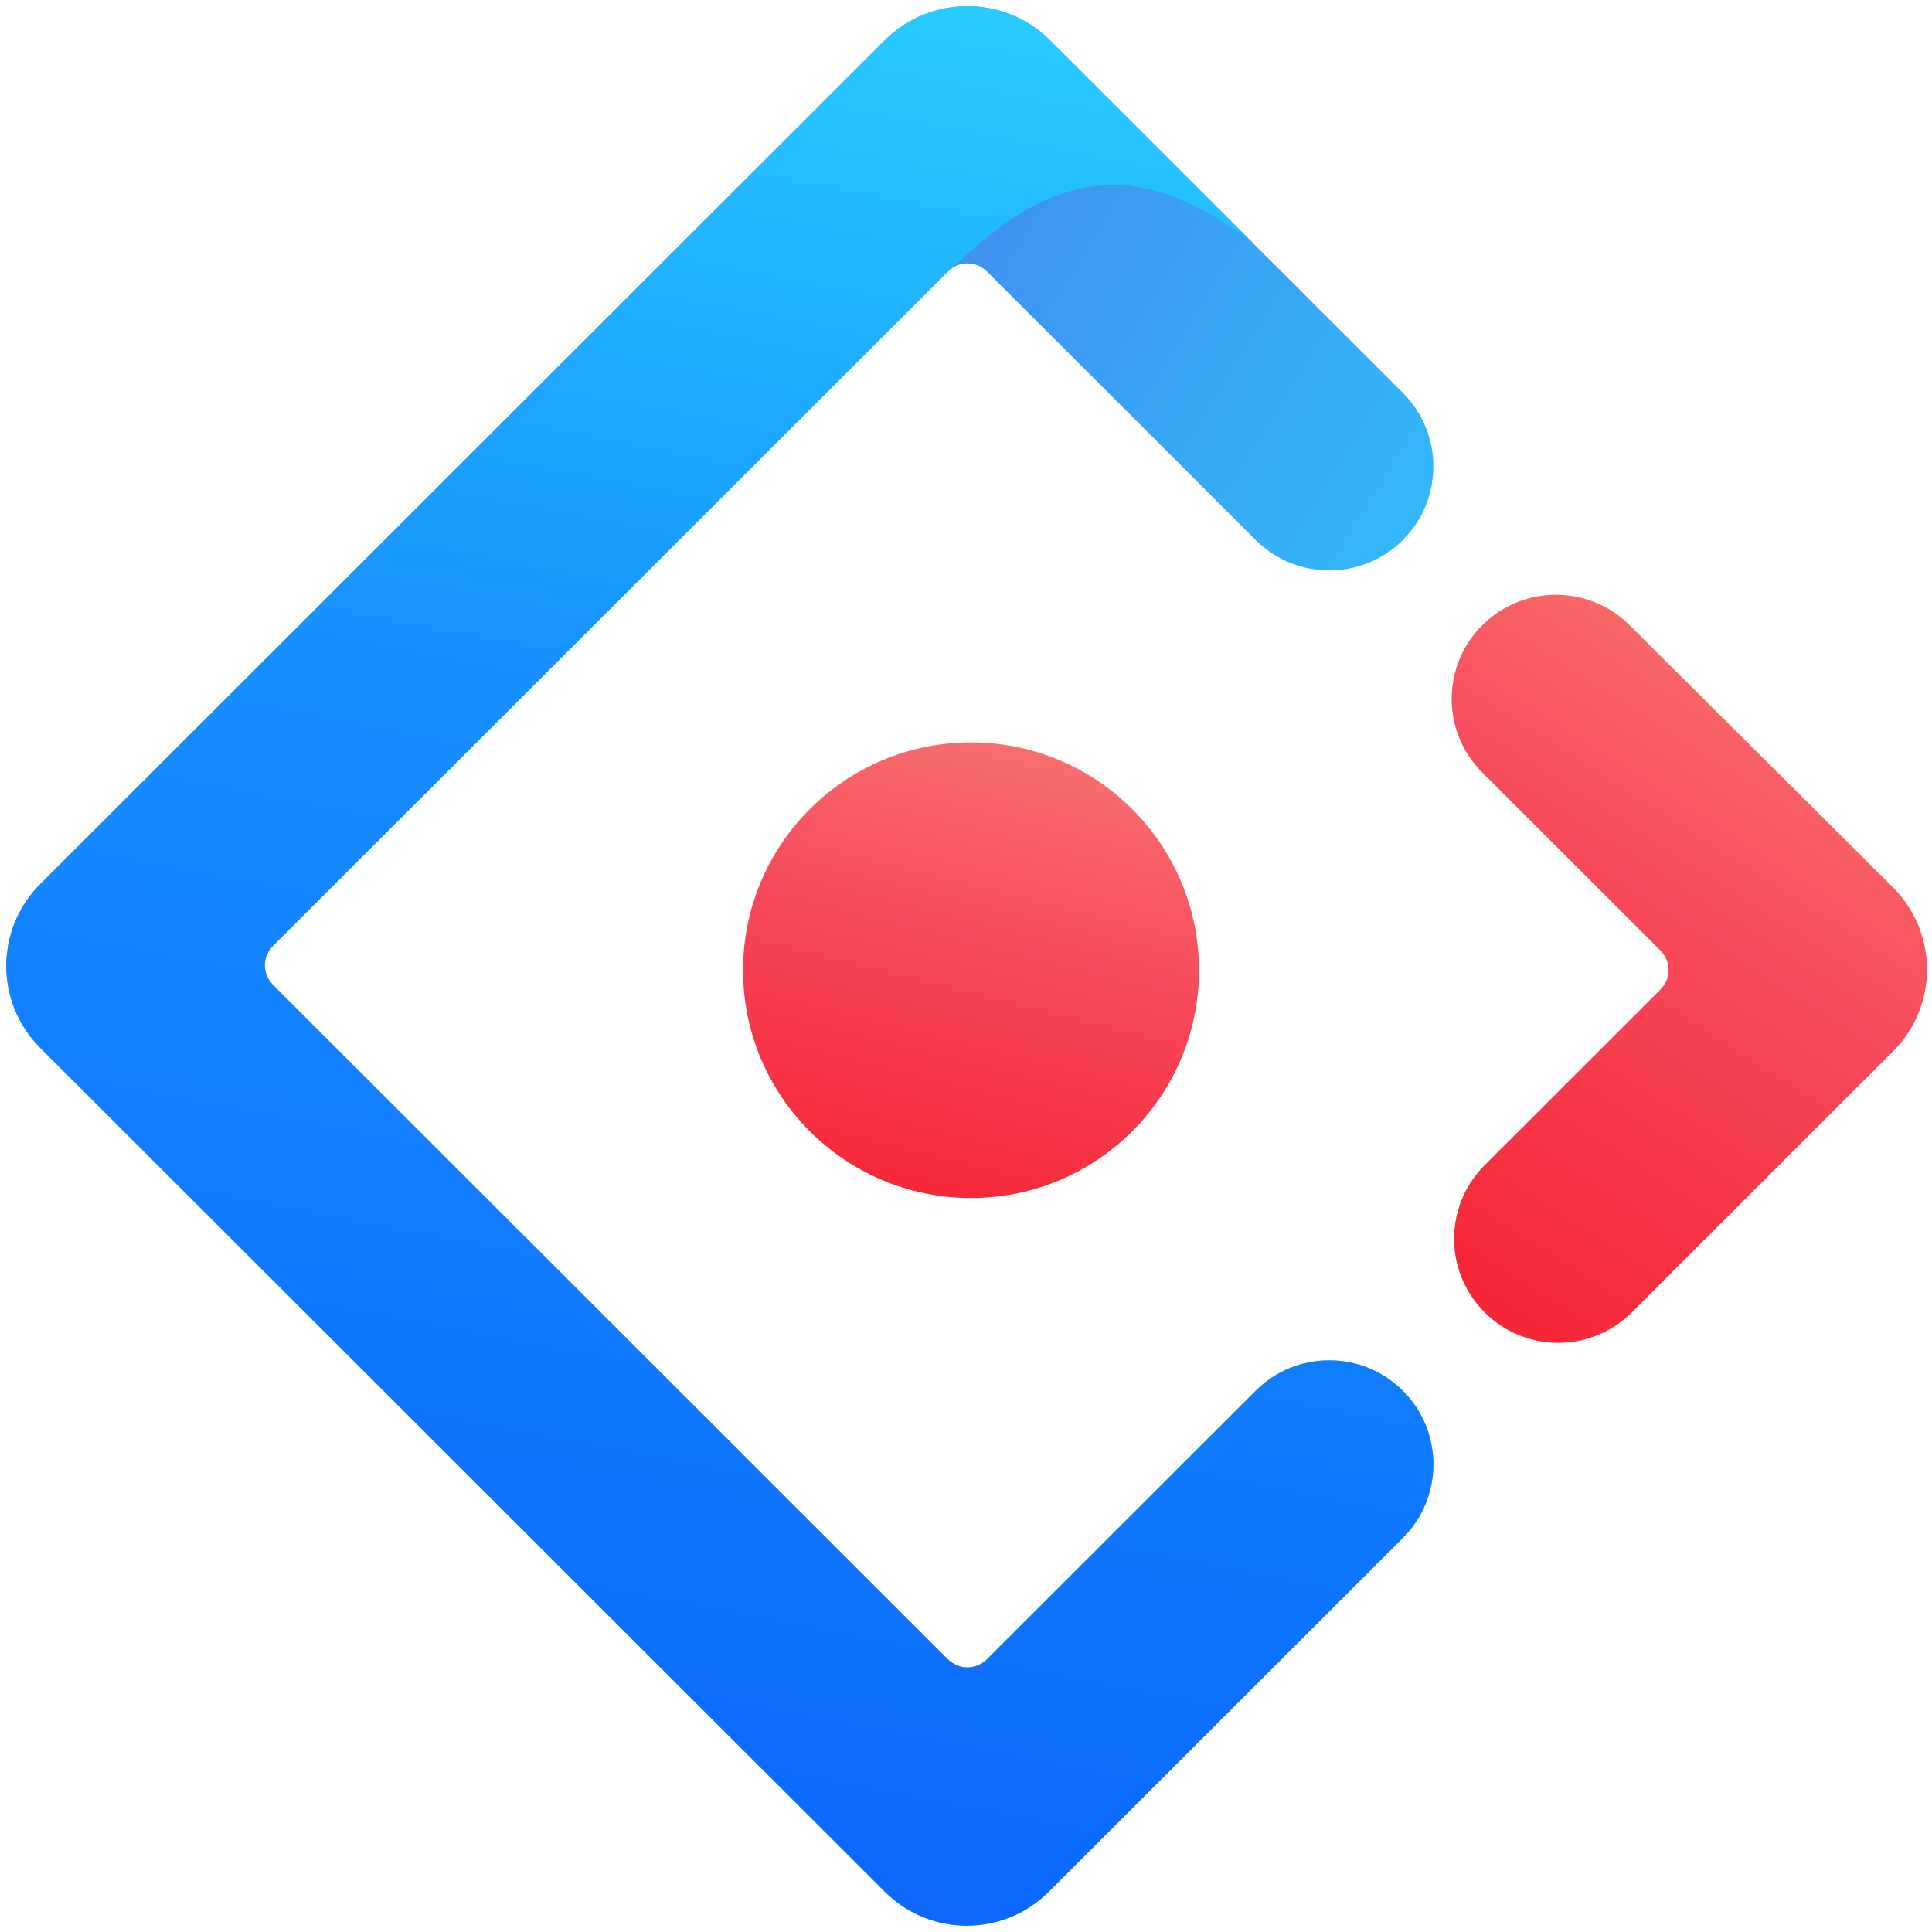
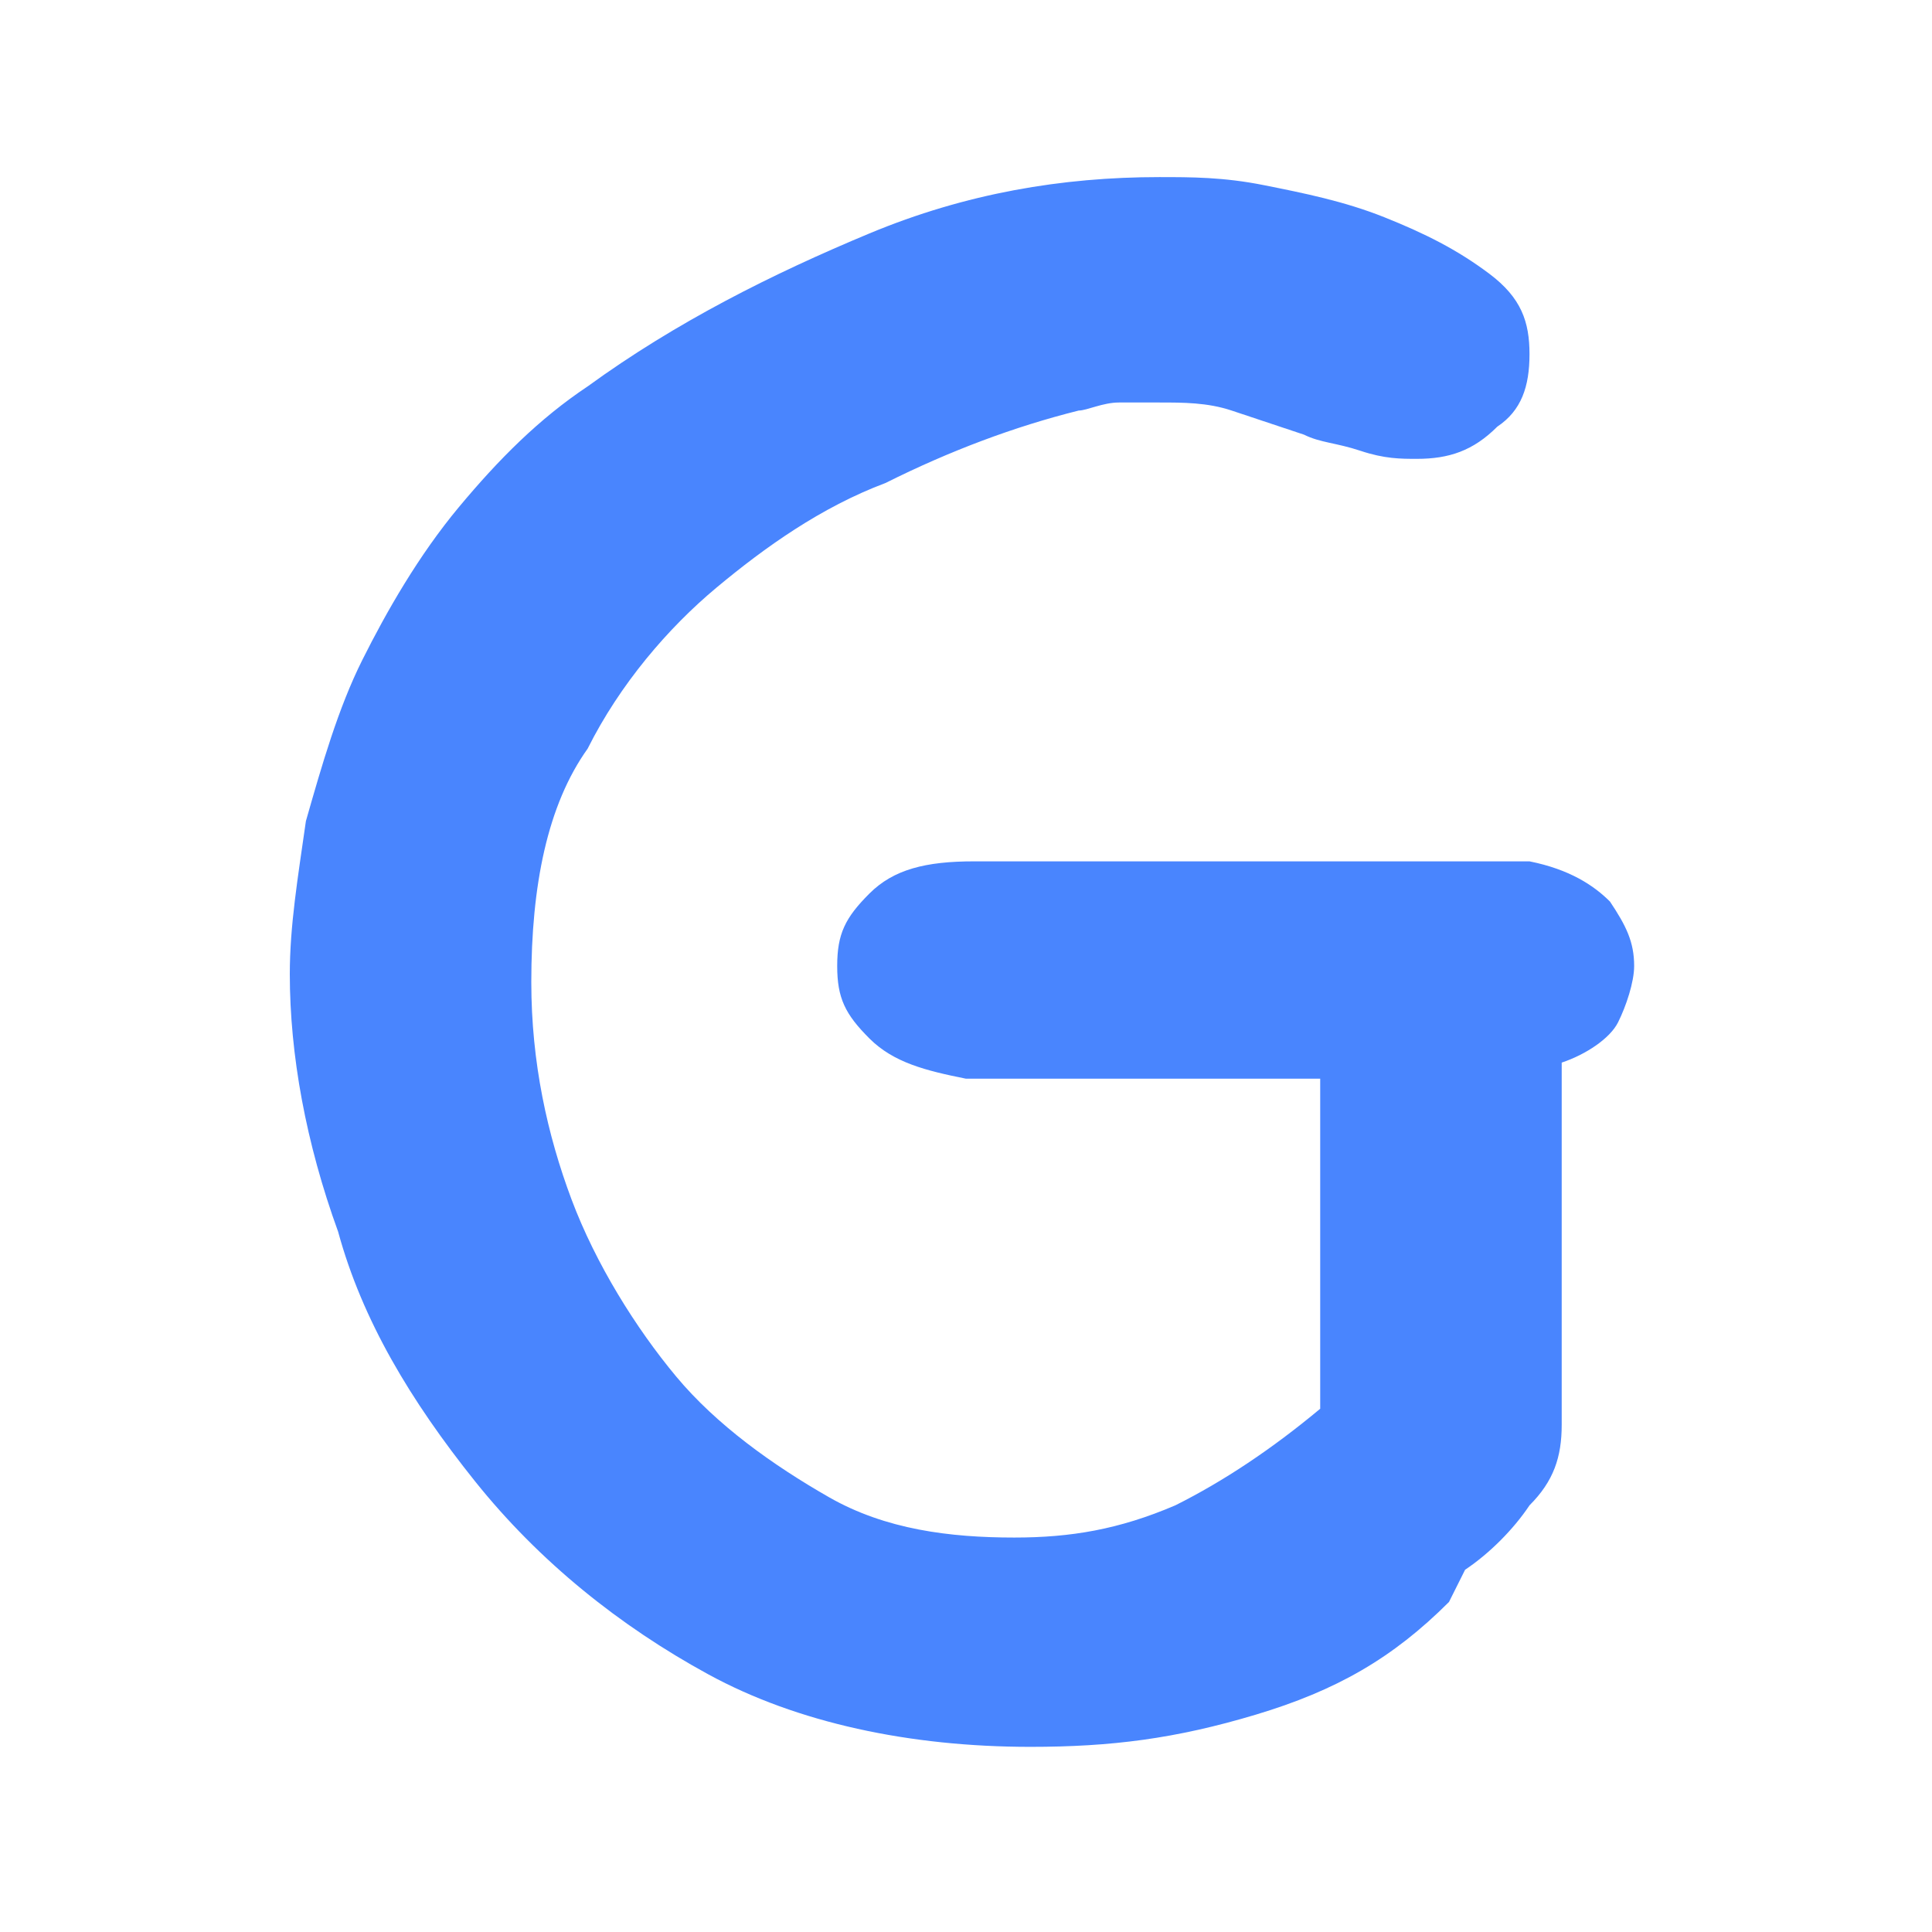
- <svg xmlns="http://www.w3.org/2000/svg" width="200px" height="200px" viewBox="0 0 200 200" version="1.1">
+ <svg xmlns="http://www.w3.org/2000/svg" t="1575455747152" class="icon" viewBox="0 0 1024 1024" version="1.1" p-id="2291" width="200" height="200">
  <defs>
-     <linearGradient x1="62.102%" y1="0%" x2="108.197%" y2="37.864%" id="linearGradient-1">
-       <stop stop-color="#4285EB" offset="0%" />
-       <stop stop-color="#2EC7FF" offset="100%" />
-     </linearGradient>
-     <linearGradient x1="69.644%" y1="0%" x2="54.043%" y2="108.457%" id="linearGradient-2">
-       <stop stop-color="#29CDFF" offset="0%" />
-       <stop stop-color="#148EFF" offset="37.86%" />
-       <stop stop-color="#0A60FF" offset="100%" />
-     </linearGradient>
-     <linearGradient x1="69.691%" y1="-12.974%" x2="16.723%" y2="117.391%" id="linearGradient-3">
-       <stop stop-color="#FA816E" offset="0%" />
-       <stop stop-color="#F74A5C" offset="41.473%" />
-       <stop stop-color="#F51D2C" offset="100%" />
-     </linearGradient>
-     <linearGradient x1="68.128%" y1="-35.691%" x2="30.44%" y2="114.943%" id="linearGradient-4">
-       <stop stop-color="#FA8E7D" offset="0%" />
-       <stop stop-color="#F74A5C" offset="51.264%" />
-       <stop stop-color="#F51D2C" offset="100%" />
-     </linearGradient>
+     <style type="text/css" />
  </defs>
-   <g id="Page-1" stroke="none" stroke-width="1" fill="none" fill-rule="evenodd">
-     <g id="logo" transform="translate(-20, -20)">
-       <g id="Group-28-Copy-5" transform="translate(20, 20)">
-         <g id="Group-27-Copy-3">
-           <g id="Group-25" fill-rule="nonzero">
-             <g id="2">
-               <path d="M91.588,4.177 L4.18,91.513 C-0.519,96.208 -0.519,103.792 4.18,108.487 L91.588,195.823 C96.287,200.519 103.877,200.519 108.577,195.823 L145.225,159.205 C149.434,155 149.434,148.182 145.225,143.977 C141.017,139.772 134.194,139.772 129.985,143.977 L102.202,171.737 C101.032,172.906 99.257,172.906 98.088,171.737 L28.286,101.993 C27.116,100.824 27.116,99.051 28.286,97.882 L98.088,28.138 C99.257,26.969 101.032,26.969 102.202,28.138 L129.985,55.898 C134.194,60.103 141.017,60.103 145.225,55.898 C149.434,51.693 149.434,44.876 145.225,40.671 L108.581,4.056 C103.862,-0.538 96.269,-0.501 91.588,4.177 Z" id="Shape" fill="url(#linearGradient-1)" />
-               <path d="M91.588,4.177 L4.18,91.513 C-0.519,96.208 -0.519,103.792 4.18,108.487 L91.588,195.823 C96.287,200.519 103.877,200.519 108.577,195.823 L145.225,159.205 C149.434,155 149.434,148.182 145.225,143.977 C141.017,139.772 134.194,139.772 129.985,143.977 L102.202,171.737 C101.032,172.906 99.257,172.906 98.088,171.737 L28.286,101.993 C27.116,100.824 27.116,99.051 28.286,97.882 L98.088,28.138 C101,25.627 105.752,20.542 112.73,19.352 C117.916,18.469 123.585,20.414 129.739,25.189 C125.625,21.078 118.572,14.034 108.581,4.056 C103.862,-0.538 96.269,-0.501 91.588,4.177 Z" id="Shape" fill="url(#linearGradient-2)" />
-             </g>
-             <path d="M153.686,135.855 C157.894,140.06 164.717,140.06 168.926,135.855 L195.96,108.843 C200.659,104.147 200.659,96.564 195.961,91.869 L168.691,64.718 C164.472,60.518 157.647,60.524 153.436,64.732 C149.227,68.937 149.227,75.754 153.436,79.959 L171.854,98.362 C173.024,99.531 173.024,101.305 171.854,102.473 L153.686,120.627 C149.477,124.832 149.477,131.65 153.686,135.855 Z" id="Shape" fill="url(#linearGradient-3)" />
-           </g>
-           <ellipse id="Combined-Shape" fill="url(#linearGradient-4)" cx="100.519" cy="100.437" rx="23.6" ry="23.581" />
-         </g>
-       </g>
-     </g>
-   </g>
+   <path d="M810.667 456.533c21.333 4.267 34.133 12.8 42.667 21.333 8.533 12.8 12.8 21.333 12.8 34.133 0 8.533-4.267 21.333-8.533 29.867-4.267 8.533-17.067 17.067-29.867 21.333v192c0 17.067-4.267 29.867-17.067 42.667-8.533 12.8-21.333 25.6-34.133 34.133l-8.533 17.067c-29.867 29.867-59.733 46.933-102.4 59.733s-76.8 17.067-119.467 17.067c-64 0-123.733-12.8-170.667-38.4-46.933-25.6-89.6-59.733-123.733-102.4-34.133-42.667-59.733-85.333-72.533-132.267-17.067-46.933-25.6-93.867-25.6-136.533 0-25.6 4.267-51.2 8.533-81.067 8.533-29.867 17.067-59.733 29.867-85.333s29.867-55.467 51.2-81.067c21.333-25.6 42.667-46.933 68.267-64 46.933-34.133 98.133-59.733 149.333-81.067 51.2-21.333 102.4-29.867 153.6-29.867 17.067 0 34.133 0 55.467 4.267s42.667 8.533 64 17.067 38.4 17.067 55.467 29.867c17.067 12.8 21.333 25.6 21.333 42.667s-4.267 29.867-17.067 38.4c-12.8 12.8-25.6 17.067-42.667 17.067-8.533 0-17.067 0-29.867-4.267s-21.333-4.267-29.867-8.533l-38.4-12.8c-12.8-4.267-25.6-4.267-38.4-4.267h-21.333c-8.533 0-17.067 4.267-21.333 4.267-34.133 8.533-68.267 21.333-102.4 38.4-34.133 12.8-64 34.133-89.6 55.467-25.6 21.333-51.2 51.2-68.267 85.333-21.333 29.867-29.867 72.533-29.867 123.733 0 42.667 8.533 81.067 21.333 115.2 12.8 34.133 34.133 68.267 55.467 93.867s51.2 46.933 81.067 64c29.867 17.067 64 21.333 98.133 21.333 29.867 0 55.467-4.267 85.333-17.067 25.6-12.8 51.2-29.867 76.8-51.2v-174.933H512c-21.333-4.267-38.4-8.533-51.2-21.333s-17.067-21.333-17.067-38.4 4.267-25.6 17.067-38.4c12.8-12.8 29.867-17.067 55.467-17.067H810.667z" p-id="2292" fill="#4985fe">
+   </path>
</svg>
